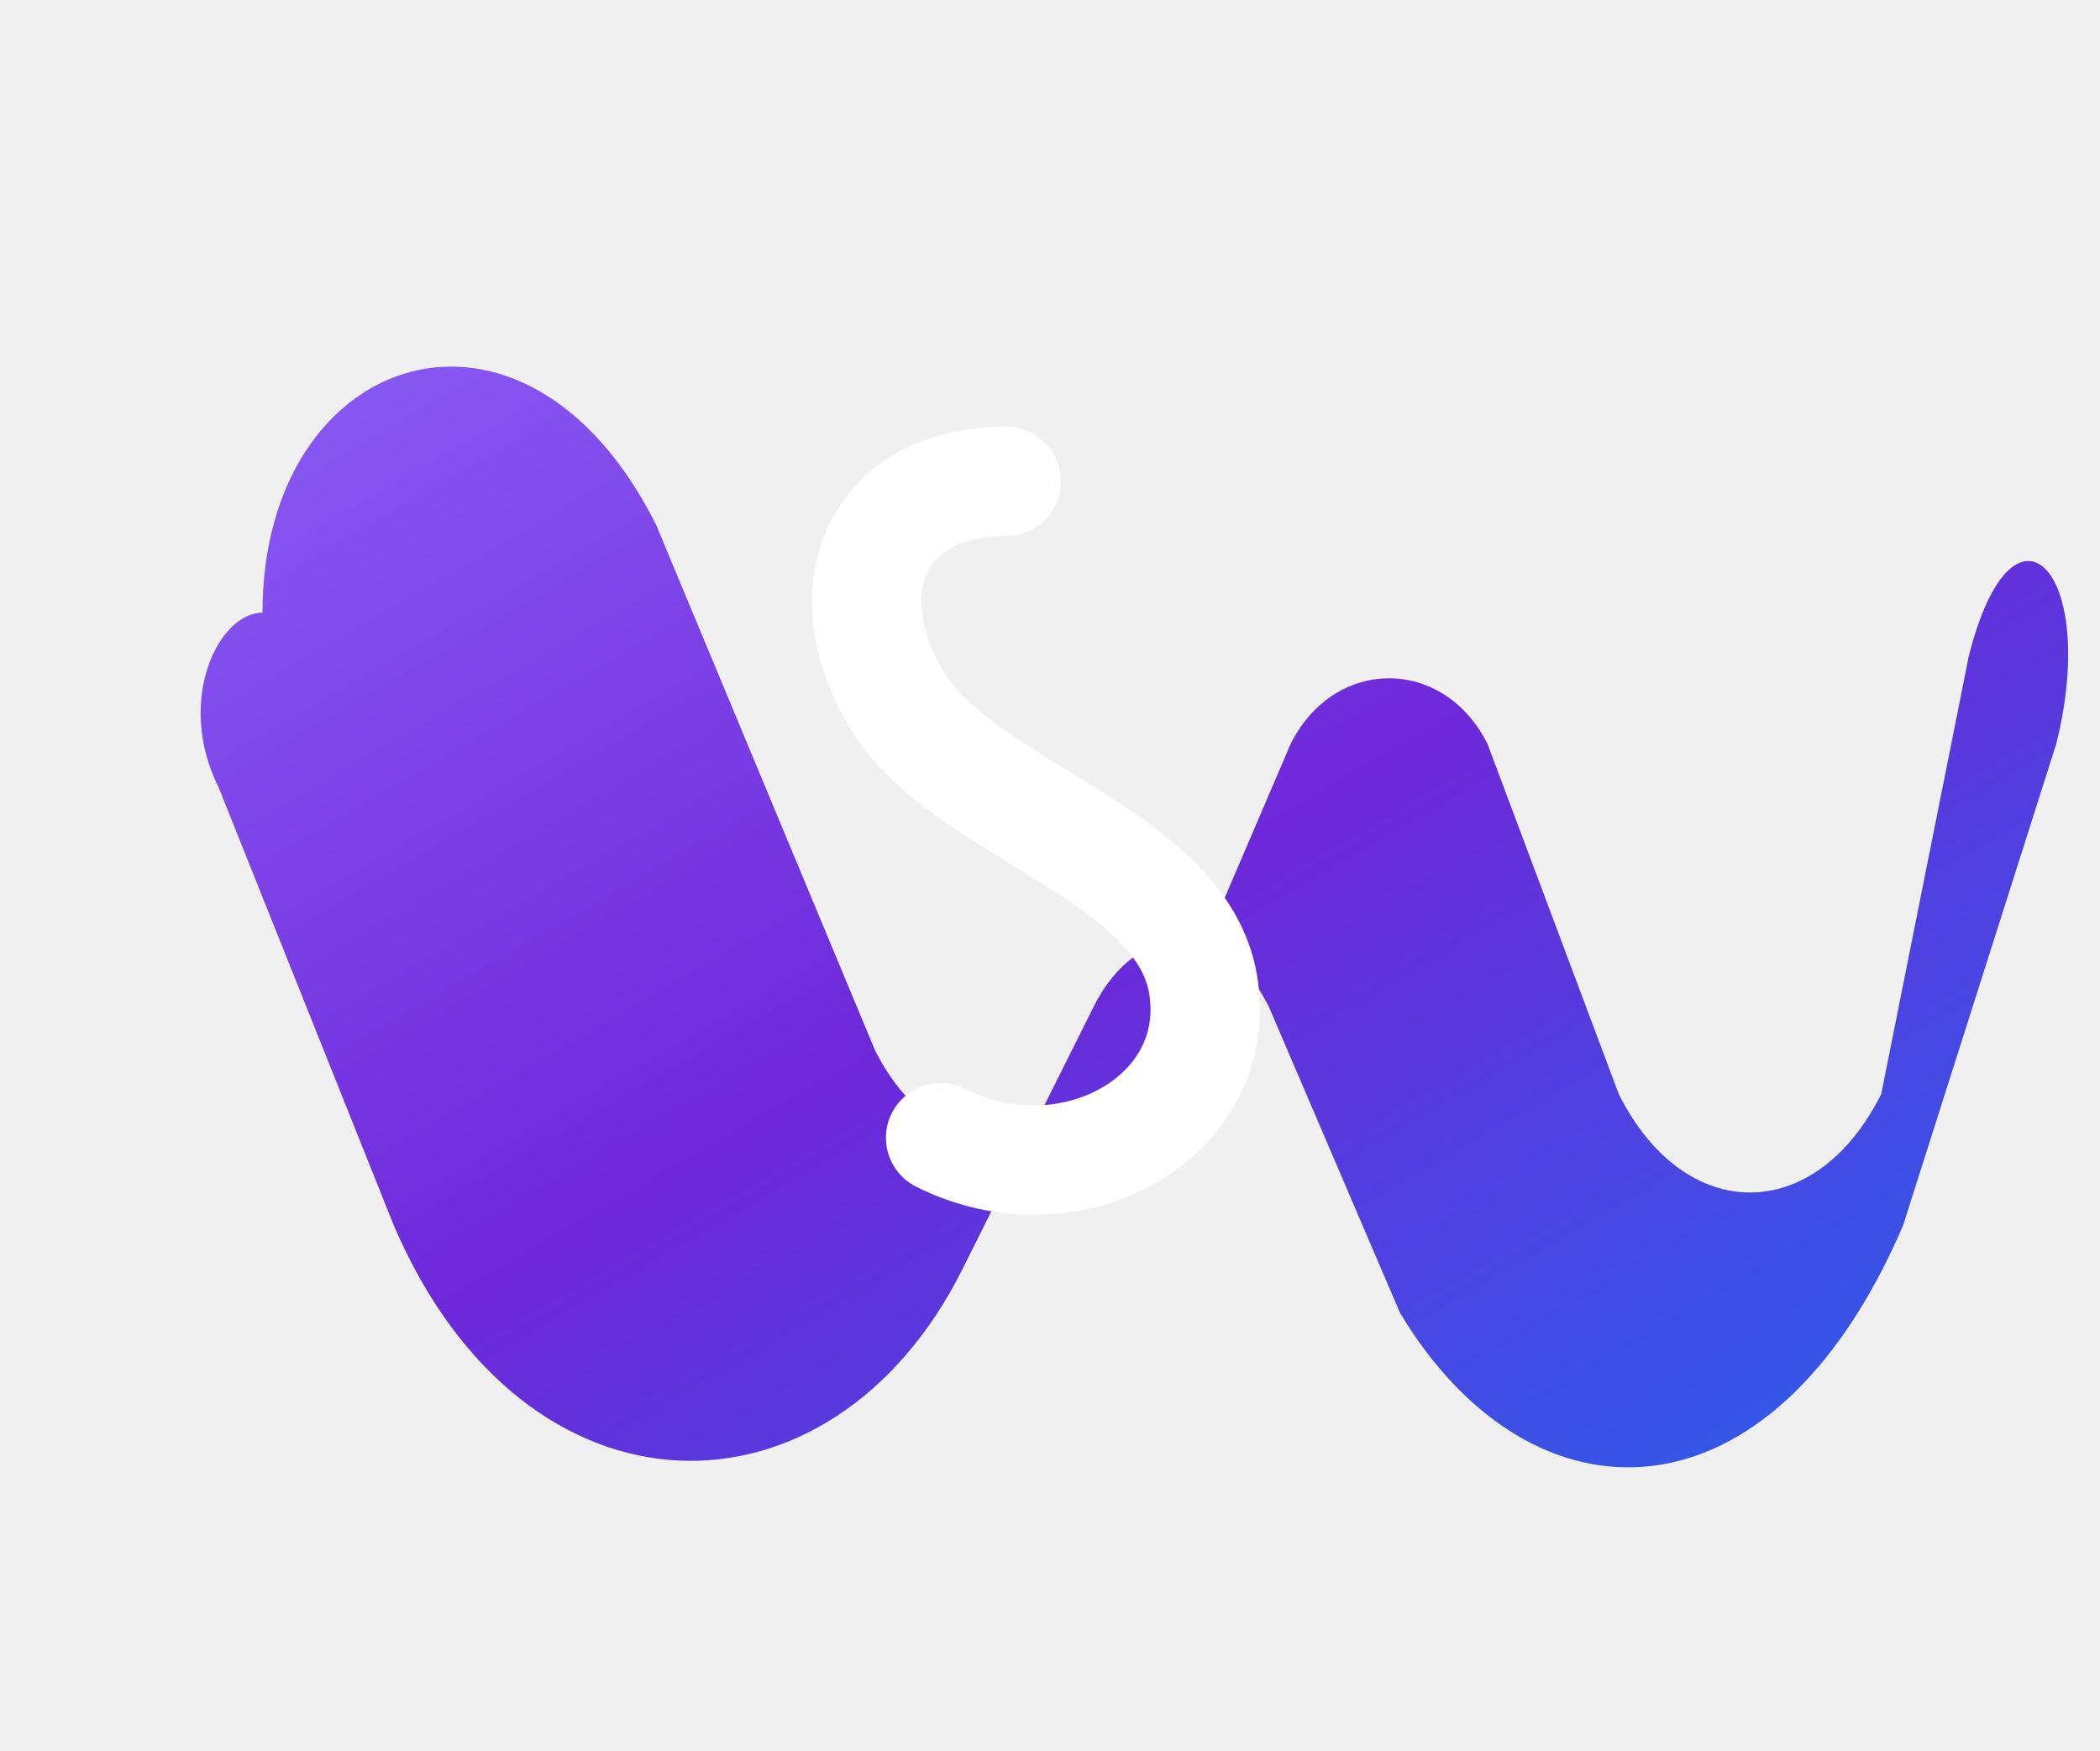
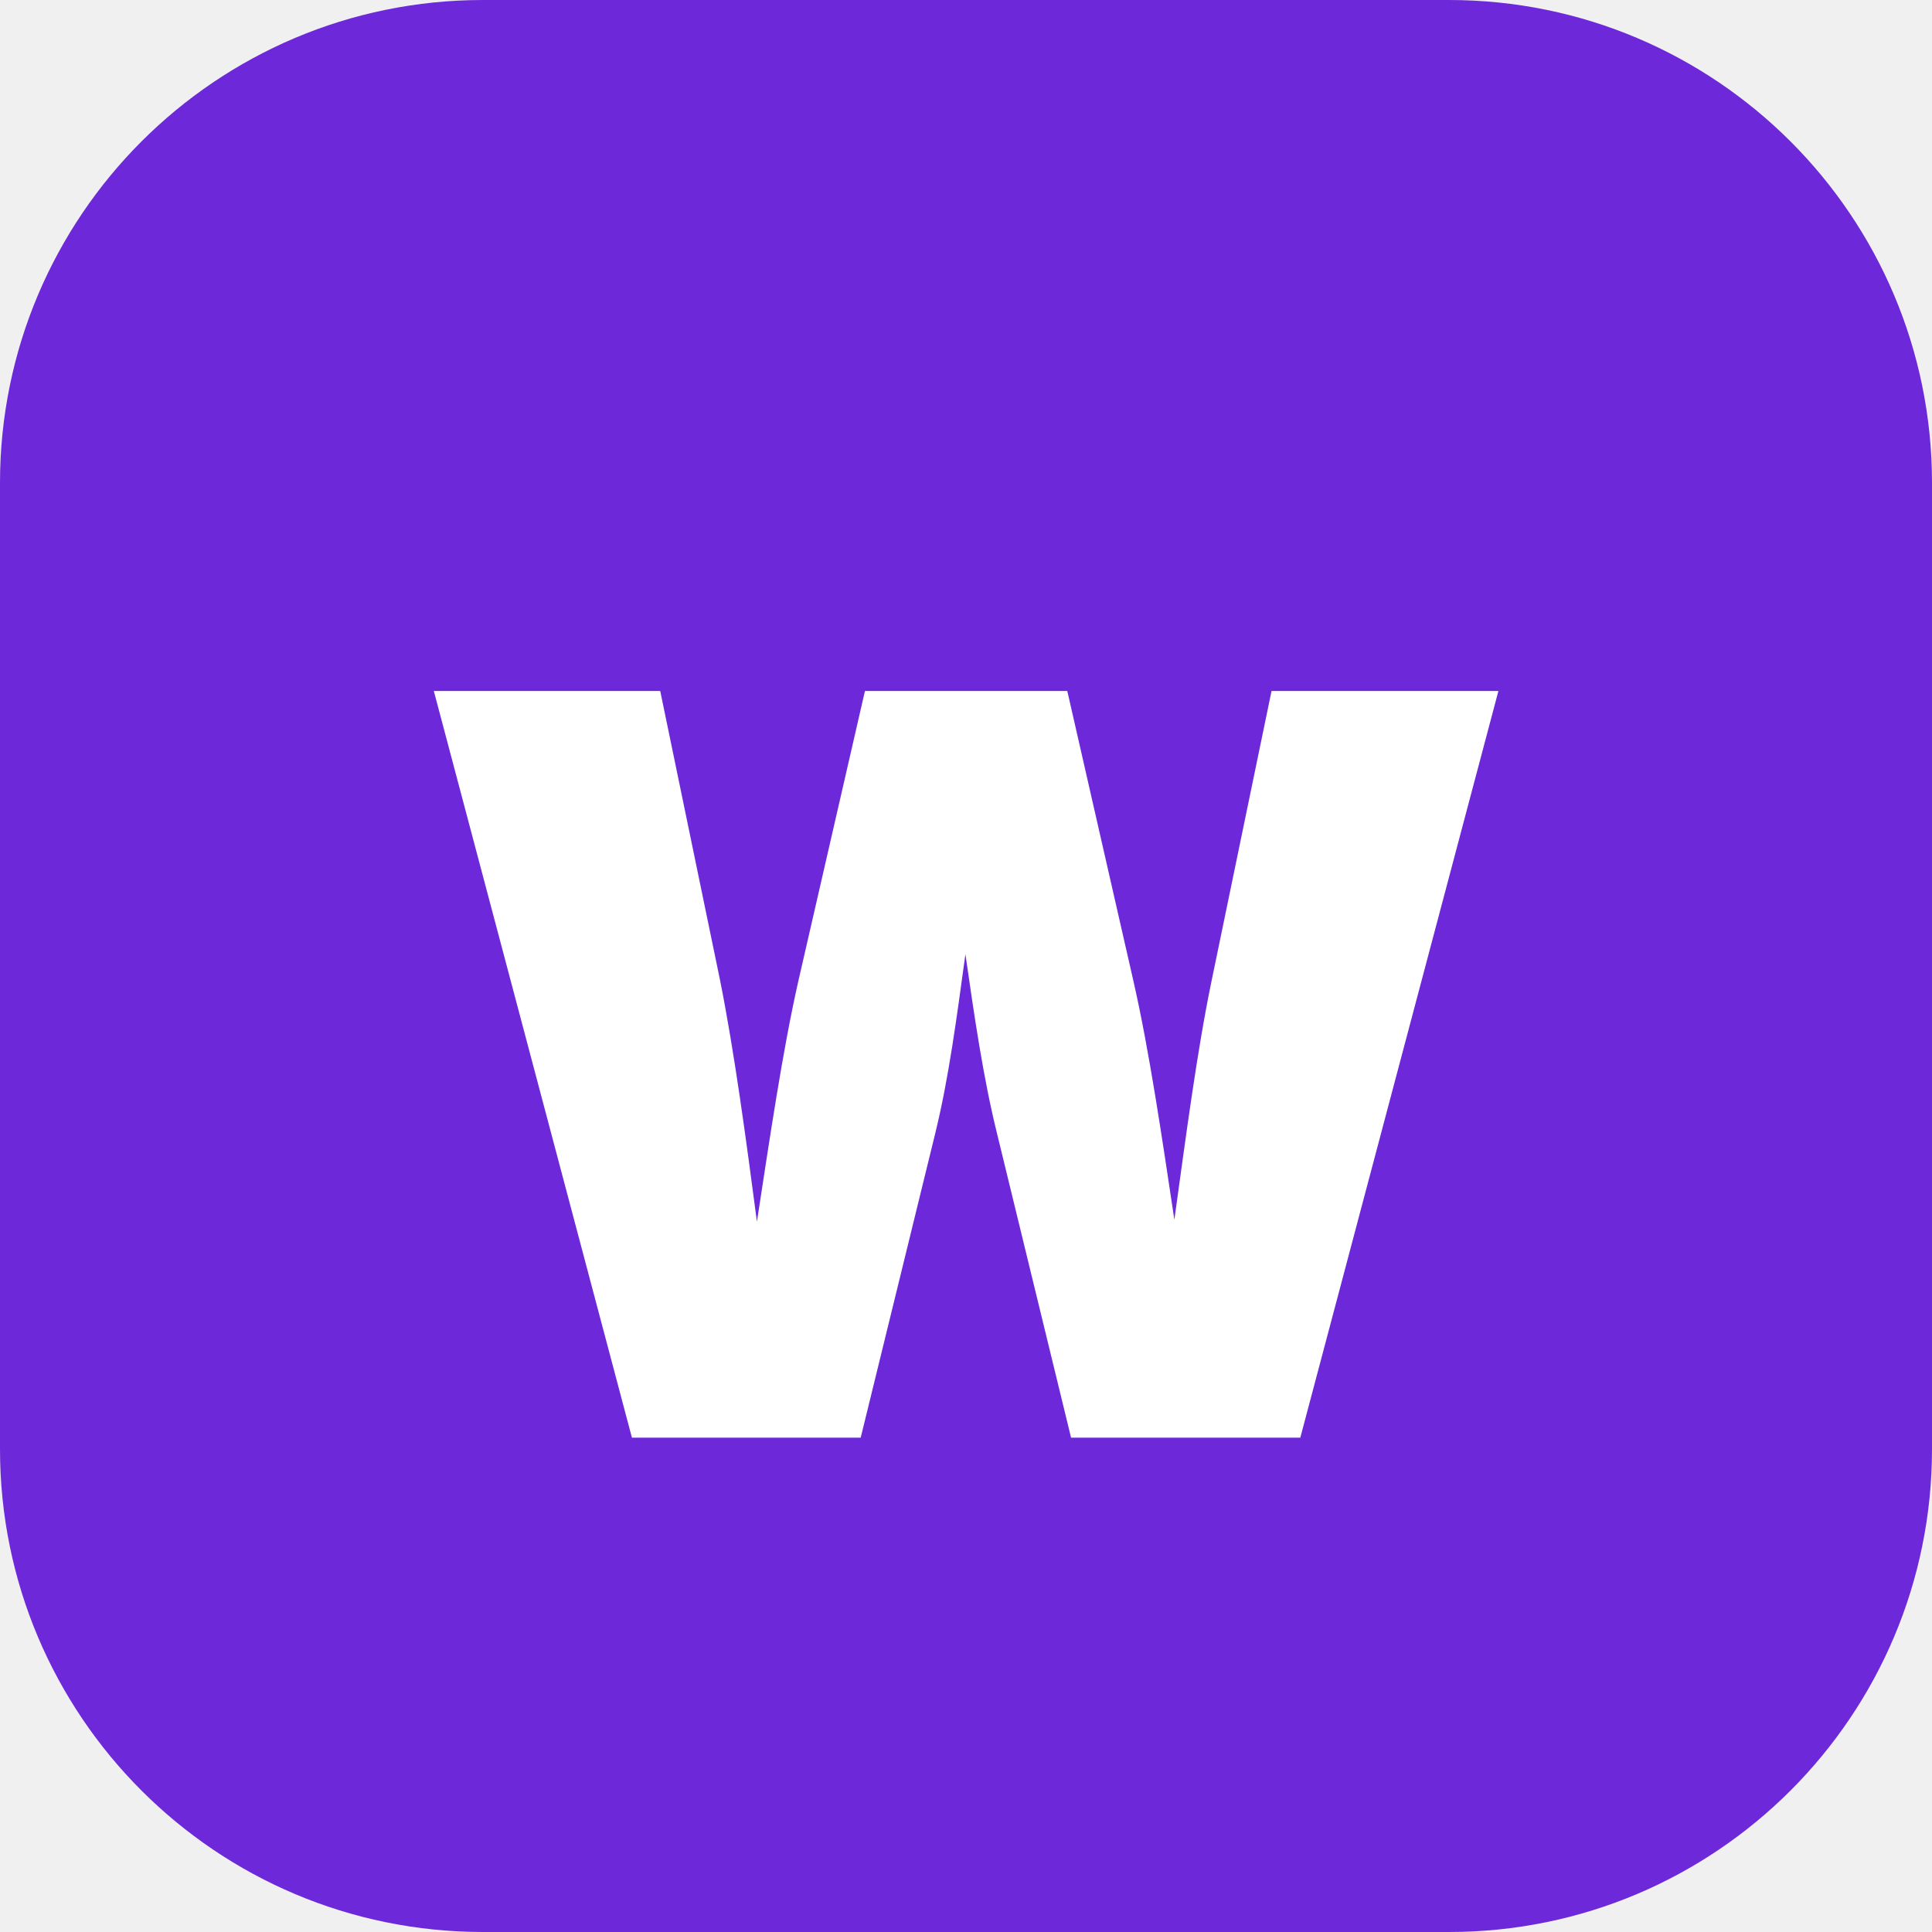
- <svg xmlns="http://www.w3.org/2000/svg" viewBox="0 0 48 40" fill="none">
-   <defs>
-     <linearGradient id="favGrad" x1="0%" y1="0%" x2="100%" y2="100%">
-       <stop offset="0%" stop-color="#8B5CF6" />
-       <stop offset="50%" stop-color="#6D28D9" />
-       <stop offset="100%" stop-color="#2563EB" />
-     </linearGradient>
-   </defs>
-   <path d="M 6 14 C 6 8, 12 6, 15 12 L 20 24 C 21.5 27, 25 27, 26.5 24 L 29.5 17 C 30.5 15, 33 15, 34 17 L 37 25 C 38.5 28, 41.5 28, 43 25 L 45 15 C 46 11, 48 13, 47 17 L 43.5 28 C 40.5 35, 35 35, 32 30 L 29 23 C 28 21, 26 21, 25 23 L 22 29 C 19 35, 12 35, 9 28 L 5 18 C 4 16, 5 14, 6 14 Z" fill="url(#favGrad)" />
-   <path d="M 23 11 C 20 11, 19 13.5, 20.5 16 C 22 18.5, 27 19.5, 27.5 22.5 C 28 25.5, 24.5 27.5, 21.5 26" stroke="#FFFFFF" stroke-width="2.5" stroke-linecap="round" stroke-linejoin="round" />
+ <svg xmlns="http://www.w3.org/2000/svg" viewBox="0 0 64 64" fill="none">
+   <rect width="64" height="64" rx="16" fill="#6D28D9" />
+   <text x="50%" y="54%" font-family="system-ui, -apple-system, sans-serif" font-weight="900" font-size="34" fill="#FFFFFF" text-anchor="middle" dominant-baseline="middle">W</text>
</svg>
